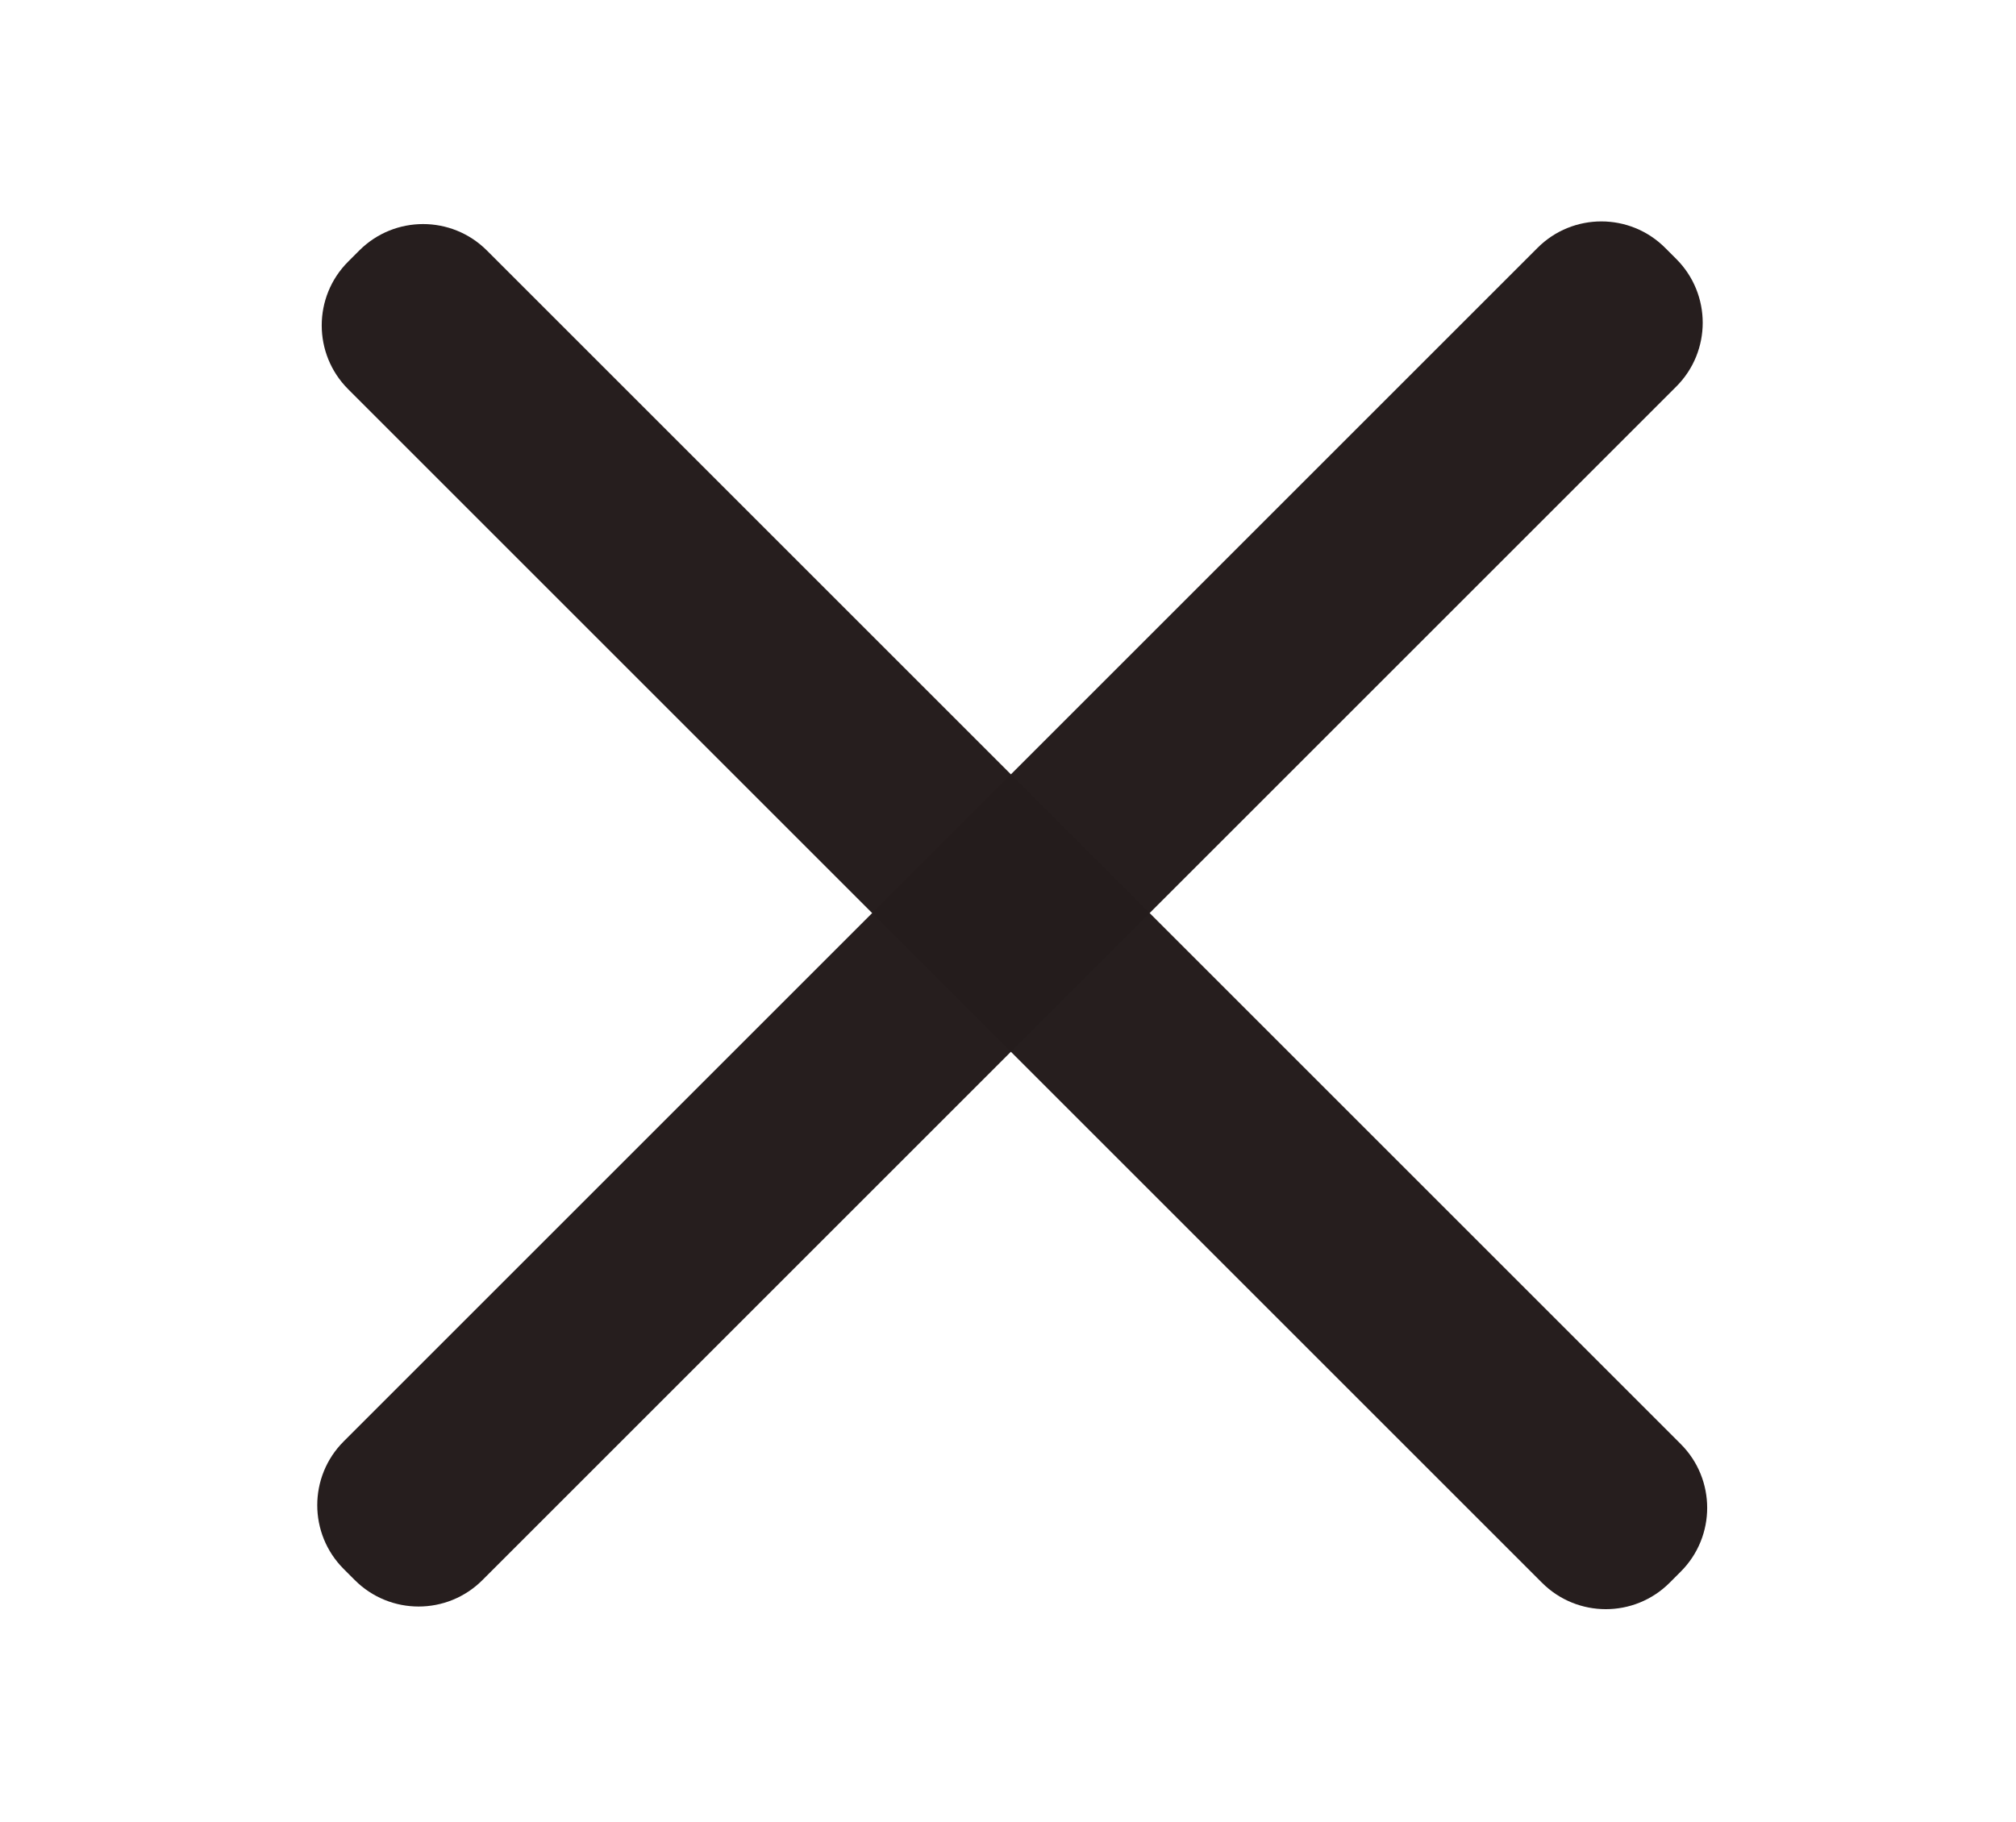
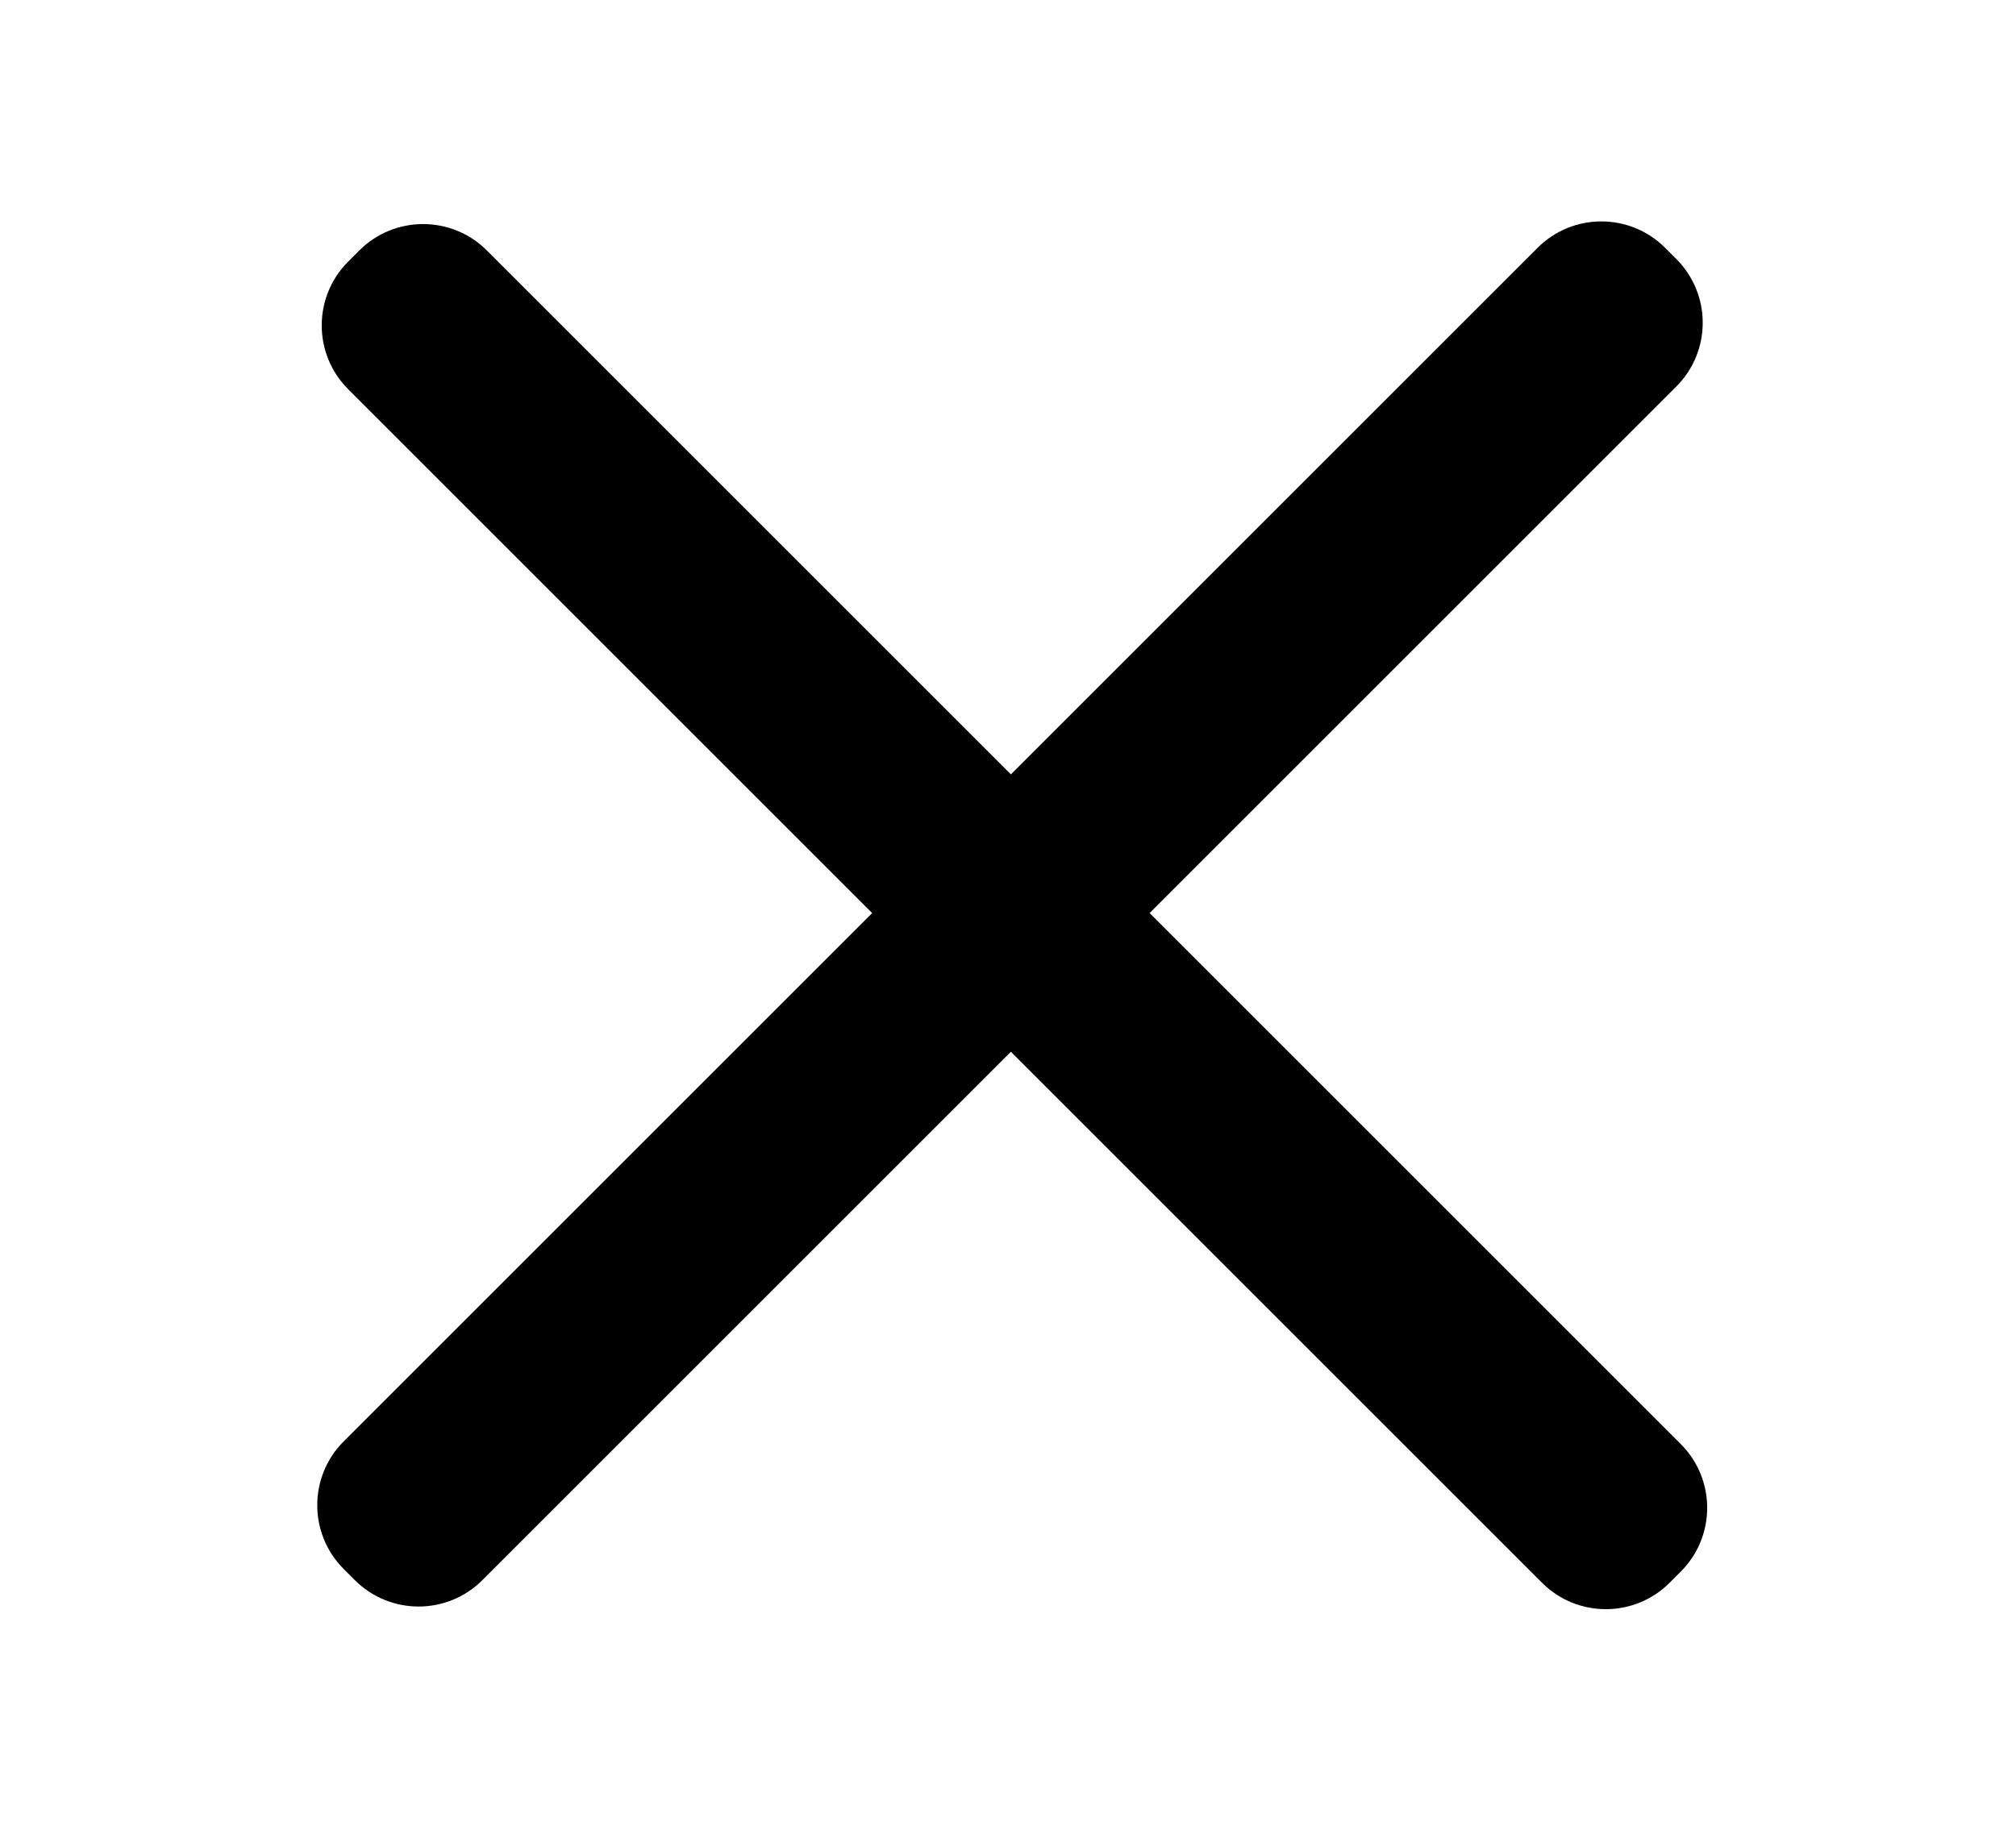
<svg xmlns="http://www.w3.org/2000/svg" width="174.785mm" height="157.948mm" viewBox="0 0 174.785 157.948" version="1.1" id="svg18">
  <defs id="defs12" />
  <g id="layer1" transform="translate(-6.013257,-17.98485)">
    <g id="g3717" transform="translate(3.378878,-7.330447)">
-       <rect transform="rotate(-45)" ry="7.823" y="57.15" x="-18.56" height="162.026" width="17.011" id="rect3698" style="opacity:0.99;fill:#241c1c;fill-opacity:1;stroke-width:0.265" />
-       <rect transform="matrix(-0.7071068,-0.7071068,-0.7071068,0.7071068,0,0)" ry="7.823" y="-70.847" x="-146.232" height="162.026" width="17.011" id="rect3698-3" style="opacity:0.99;fill:#241c1c;fill-opacity:1;stroke-width:0.265" />
+       <rect transform="rotate(-45)" ry="7.823" y="57.15" x="-18.56" height="162.026" width="17.011" id="rect3698" style="opacity:1;fill:#000000;fill-opacity:1;stroke-width:0.265" />
+       <rect transform="matrix(-0.7071068,-0.7071068,-0.7071068,0.7071068,0,0)" ry="7.823" y="-70.847" x="-146.232" height="162.026" width="17.011" id="rect3698-3" style="opacity:1;fill:#000000;fill-opacity:1;stroke-width:0.265" />
    </g>
    <rect style="opacity:0.99;fill:none;fill-opacity:1;stroke-width:0.265" id="rect3721" width="174.785" height="157.948" x="6.013" y="17.985" ry="0.006" />
  </g>
</svg>
